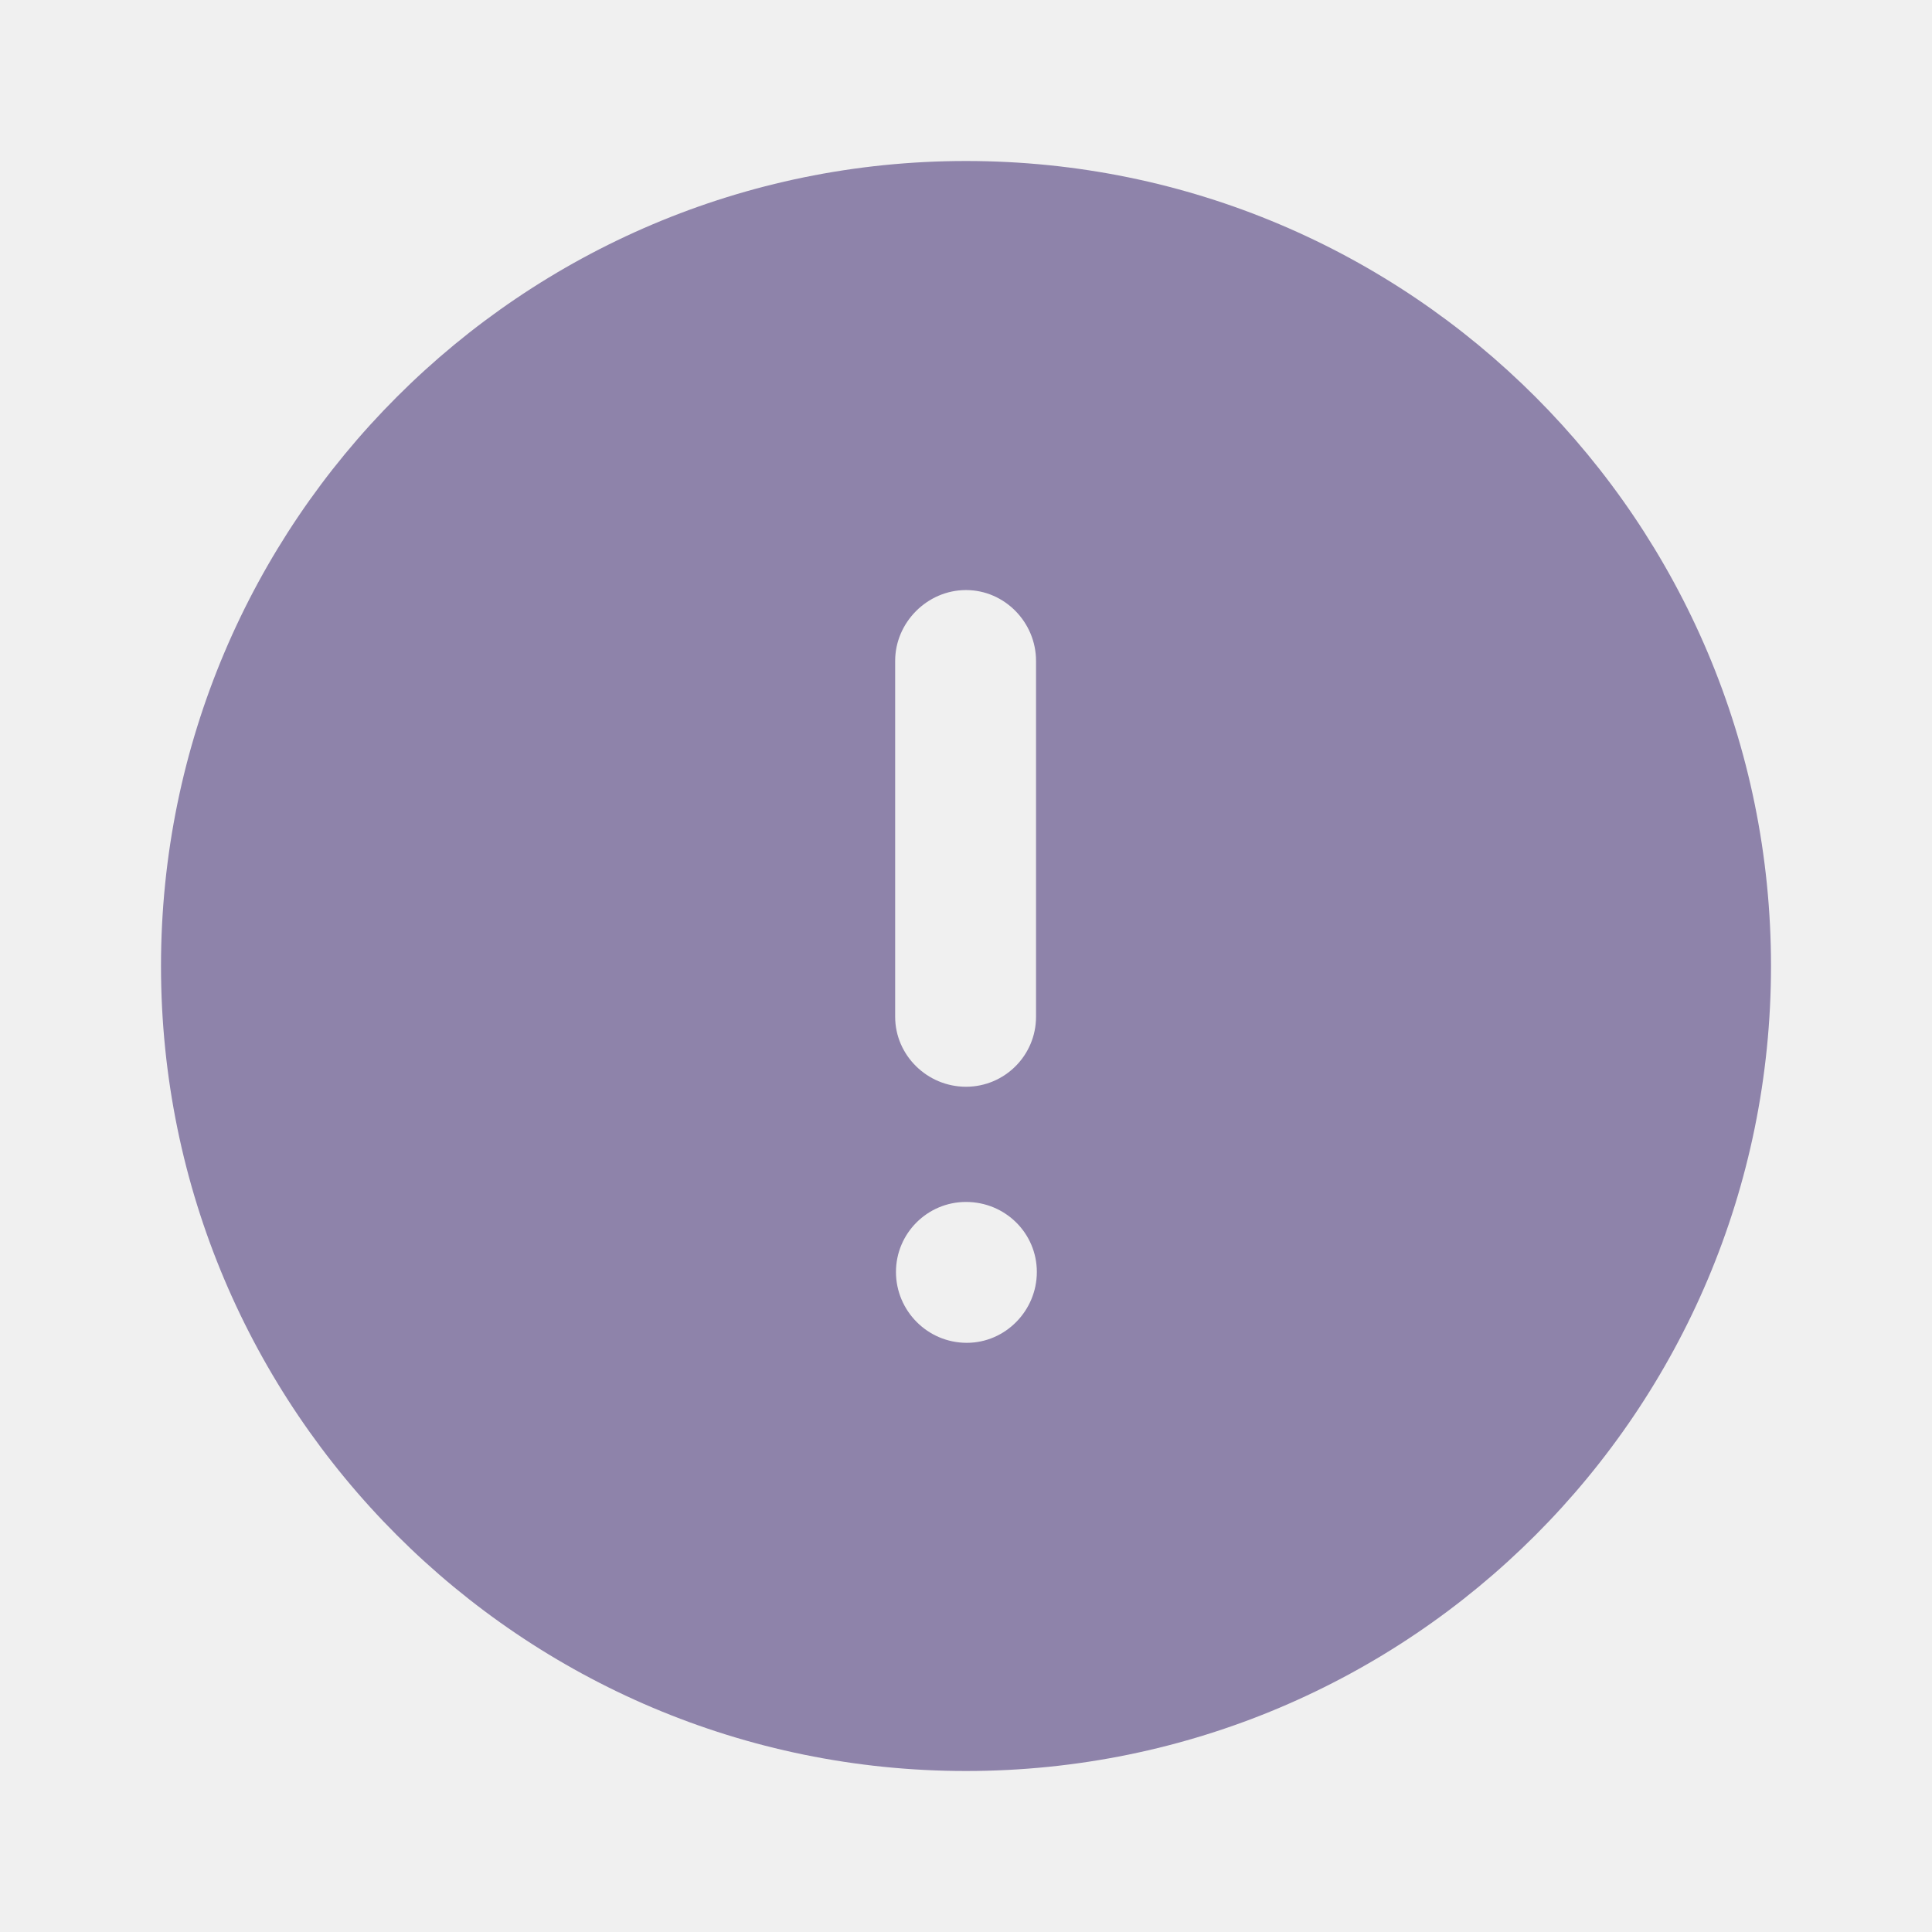
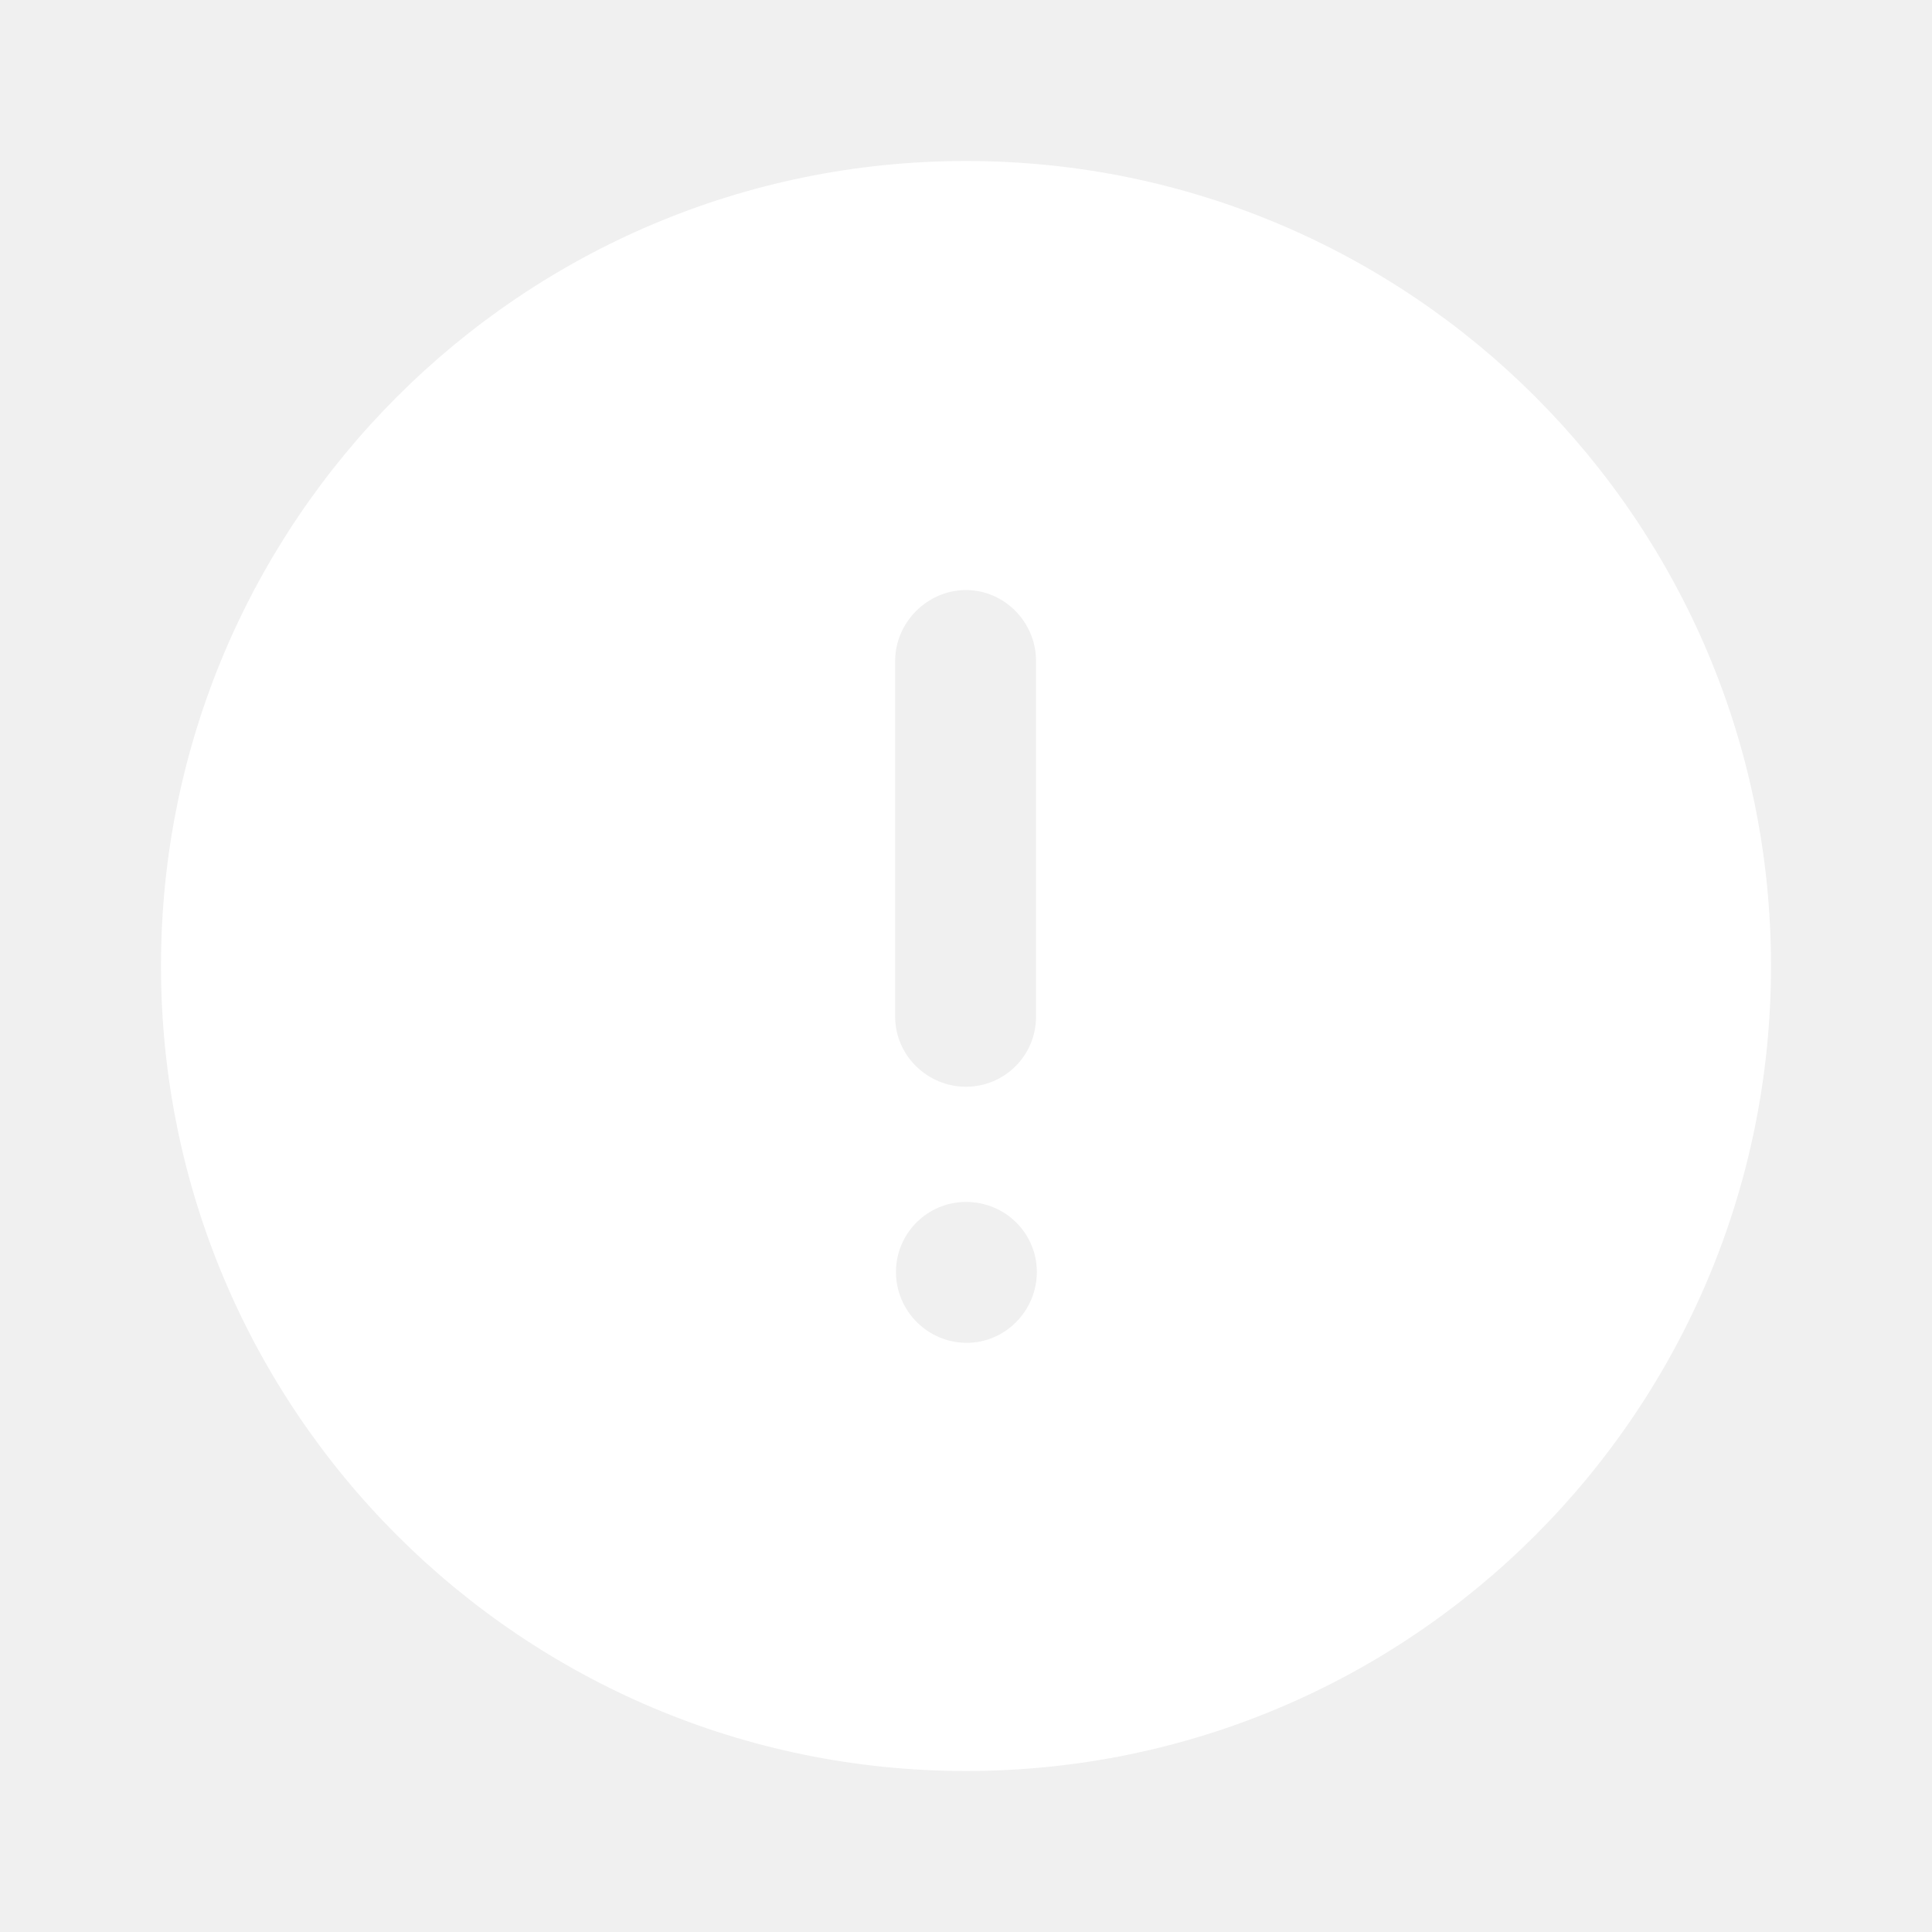
- <svg xmlns="http://www.w3.org/2000/svg" width="24" height="24" viewBox="0 0 24 24" fill="none">
+ <svg xmlns="http://www.w3.org/2000/svg" width="24" height="24" viewBox="0 0 24 24" fill="#fff">
  <g id="Icon/Info Circle">
    <g id="Info Circle">
-       <path id="Info Circle_2" fill-rule="evenodd" clip-rule="evenodd" d="M2 12C2 6.481 6.48 2 12 2C17.53 2 22 6.481 22 12C22 17.521 17.53 22 12 22C6.48 22 2 17.521 2 12ZM11.12 8.21C11.12 7.731 11.52 7.33 12 7.33C12.48 7.33 12.87 7.731 12.87 8.21V12.63C12.87 13.111 12.48 13.5 12 13.5C11.52 13.5 11.12 13.111 11.12 12.63V8.21ZM12.01 16.681C11.52 16.681 11.13 16.281 11.13 15.801C11.13 15.321 11.52 14.931 12 14.931C12.49 14.931 12.88 15.321 12.88 15.801C12.88 16.281 12.49 16.681 12.01 16.681Z" fill="#8E83AA" />
+       <path id="Info Circle_2" fill-rule="evenodd" clip-rule="evenodd" d="M2 12C2 6.481 6.48 2 12 2C17.53 2 22 6.481 22 12C22 17.521 17.53 22 12 22C6.48 22 2 17.521 2 12ZM11.12 8.21C11.12 7.731 11.52 7.33 12 7.33C12.48 7.33 12.87 7.731 12.87 8.21V12.63C12.87 13.111 12.48 13.5 12 13.5C11.52 13.5 11.12 13.111 11.12 12.63V8.21ZM12.01 16.681C11.52 16.681 11.13 16.281 11.13 15.801C11.13 15.321 11.52 14.931 12 14.931C12.49 14.931 12.88 15.321 12.88 15.801C12.88 16.281 12.49 16.681 12.01 16.681Z" />
    </g>
  </g>
</svg>
